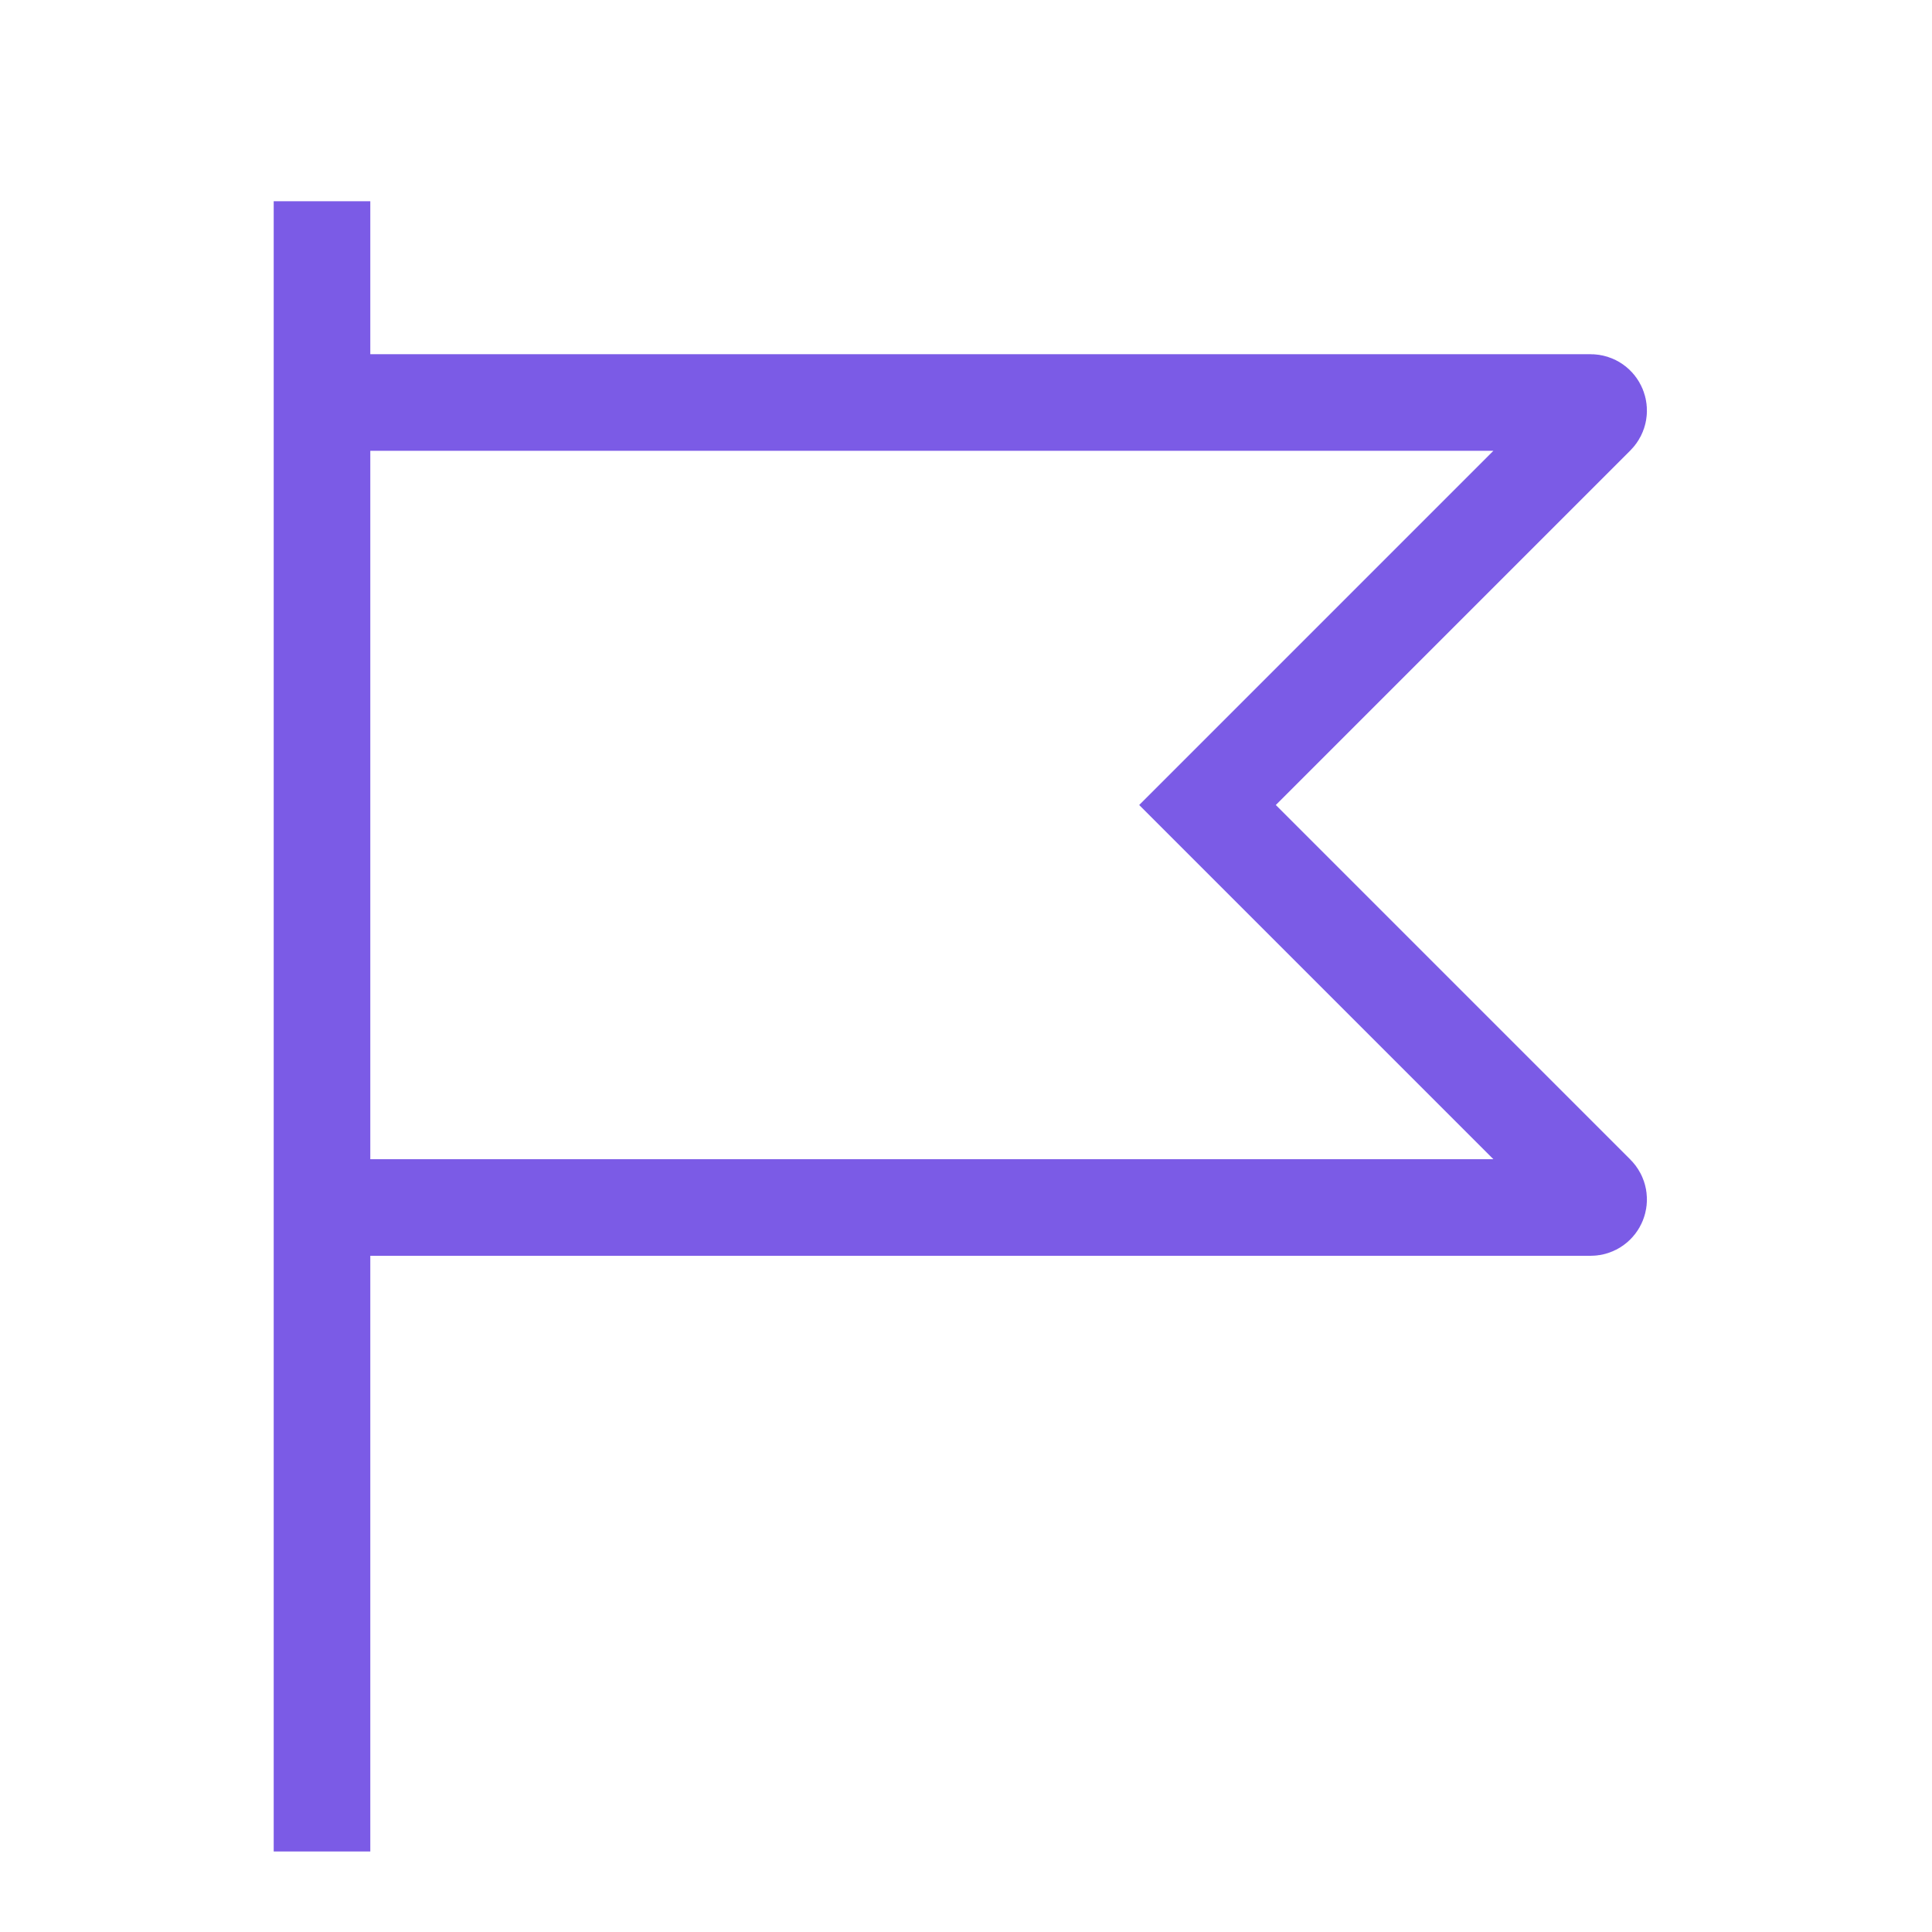
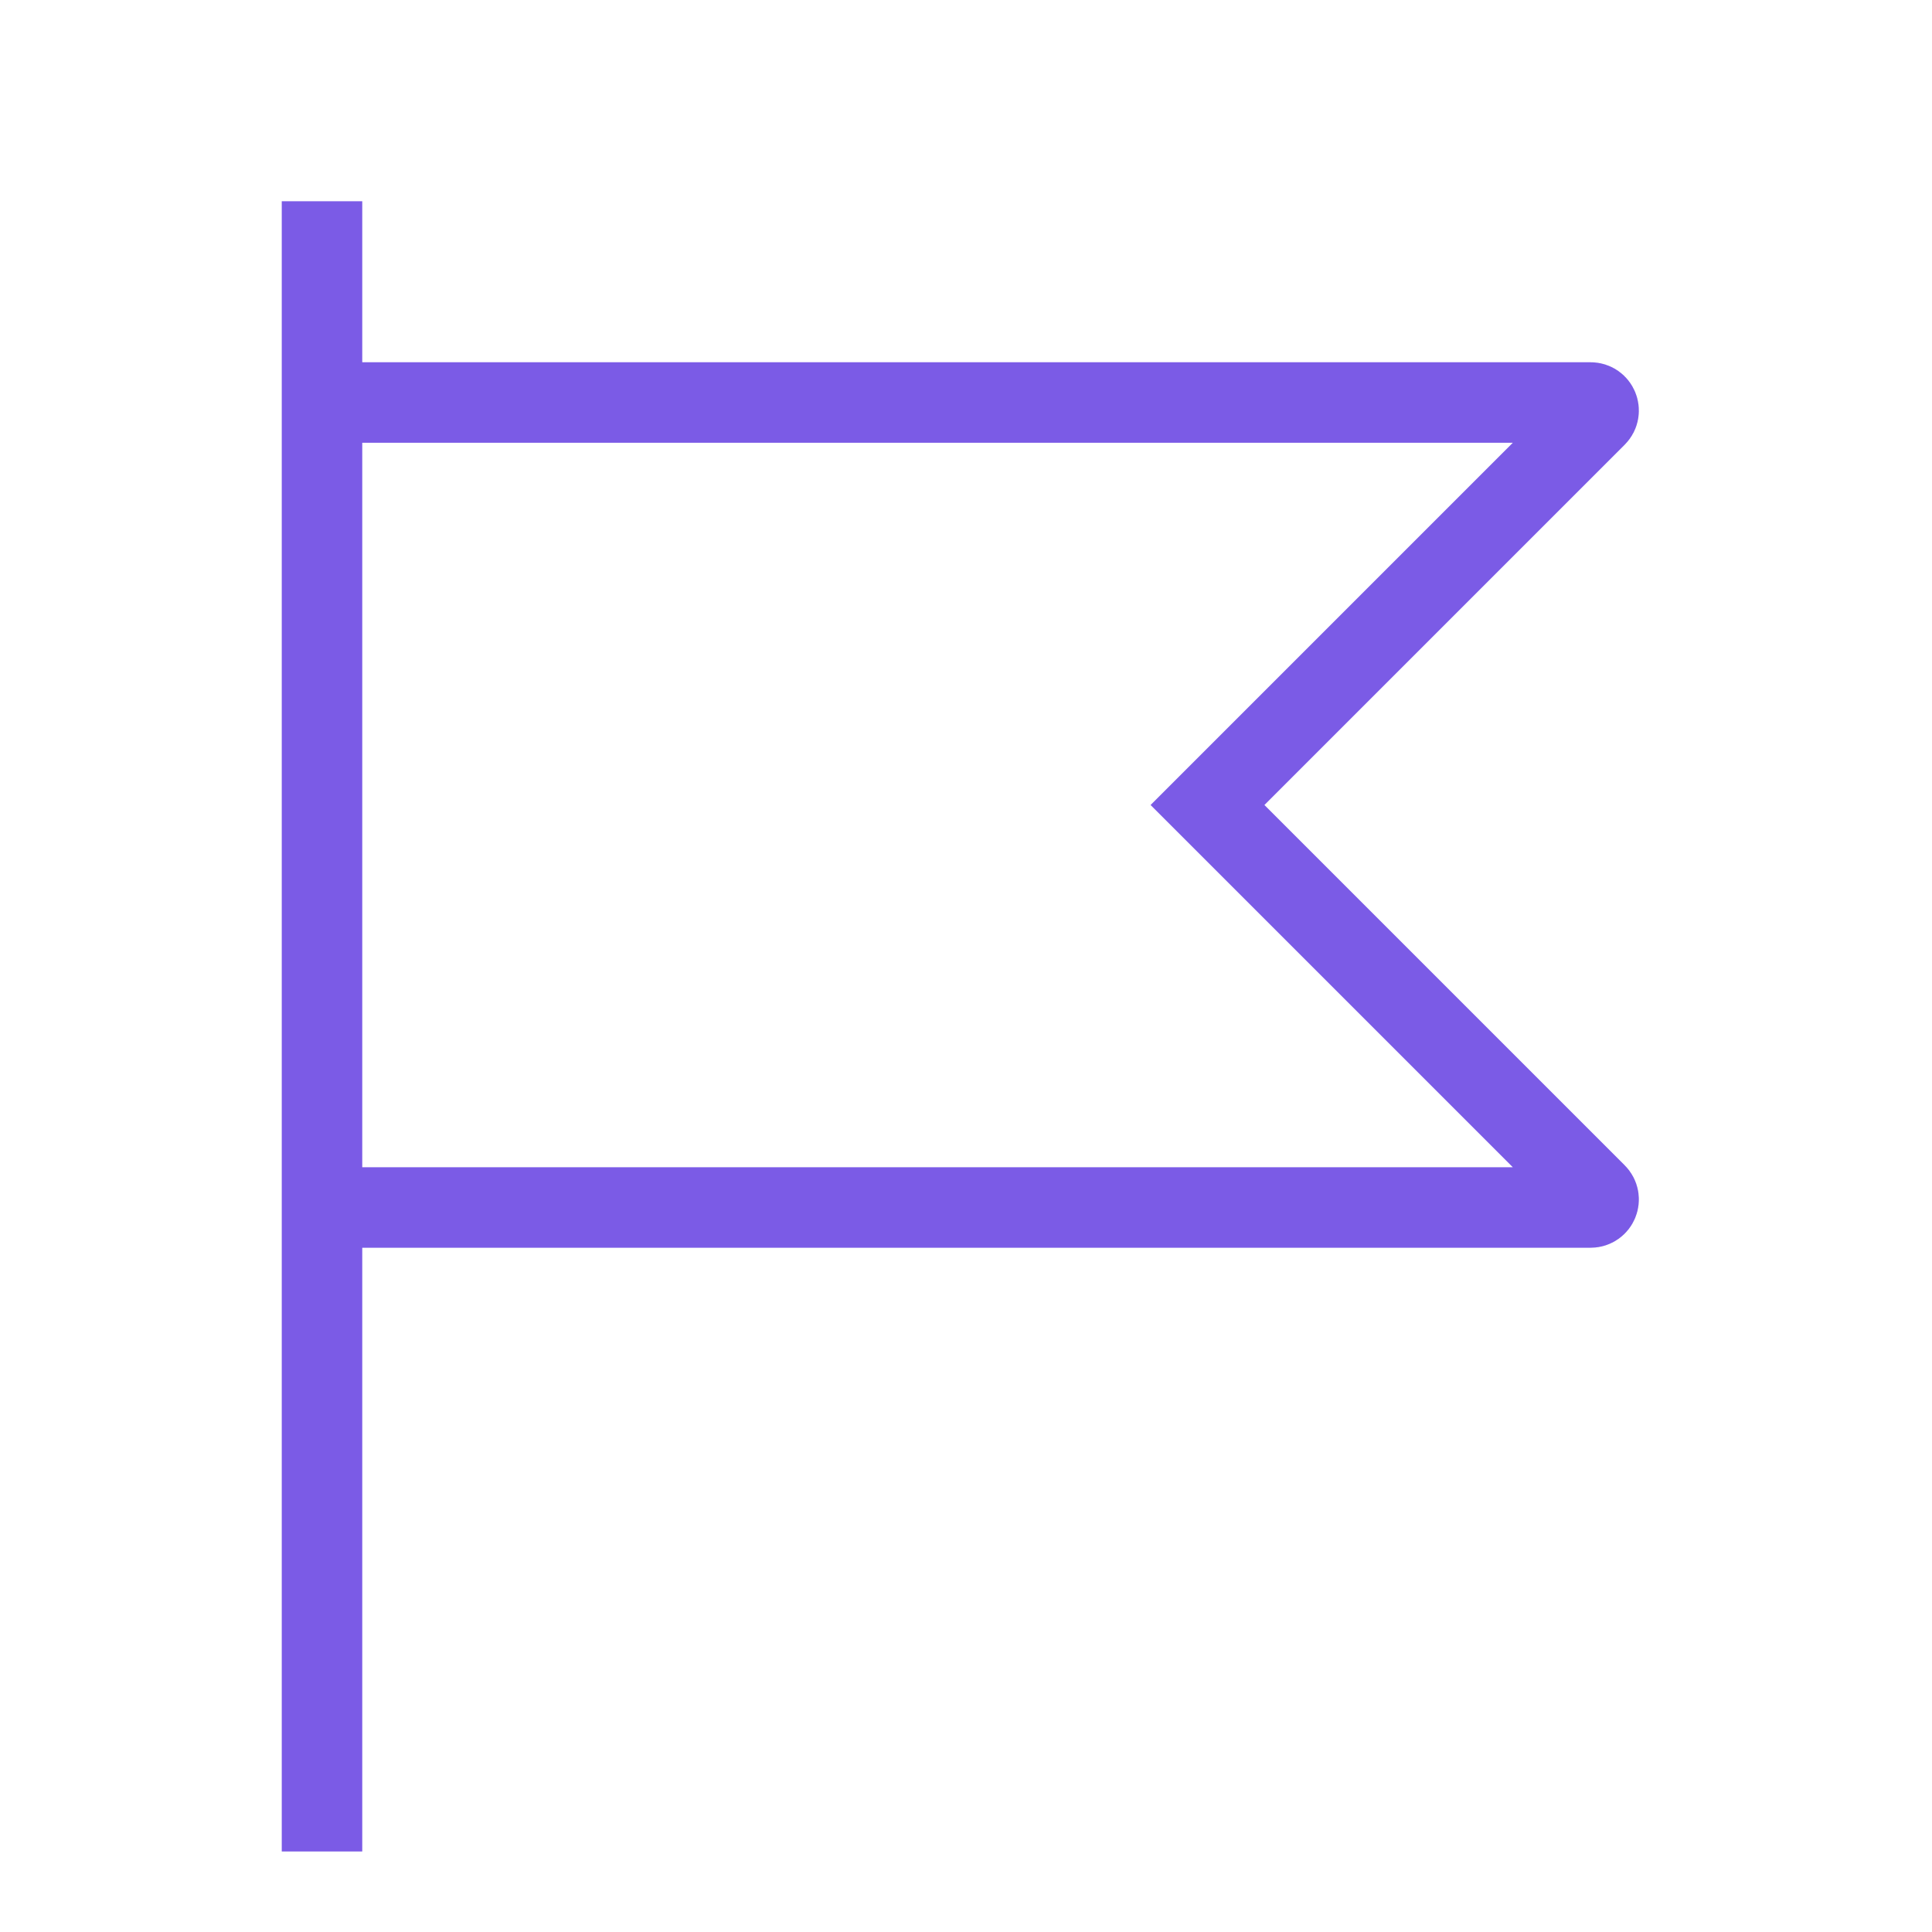
<svg xmlns="http://www.w3.org/2000/svg" width="24" height="24" viewBox="0 0 24 24" fill="none">
-   <path d="M4 23V15M4 2.5V5M4 5H19.759C19.848 5 19.892 5.108 19.829 5.171L15 10L19.829 14.829C19.892 14.892 19.848 15 19.759 15H4M4 5V15" stroke="#7B5BE6" stroke-width="1.2" />
+   <path d="M4 23V15M4 2.5V5M4 5H19.759C19.848 5 19.892 5.108 19.829 5.171L15 10L19.829 14.829C19.892 14.892 19.848 15 19.759 15H4M4 5V15" stroke="#7B5BE6" strokeWidth="1.2" />
</svg>
